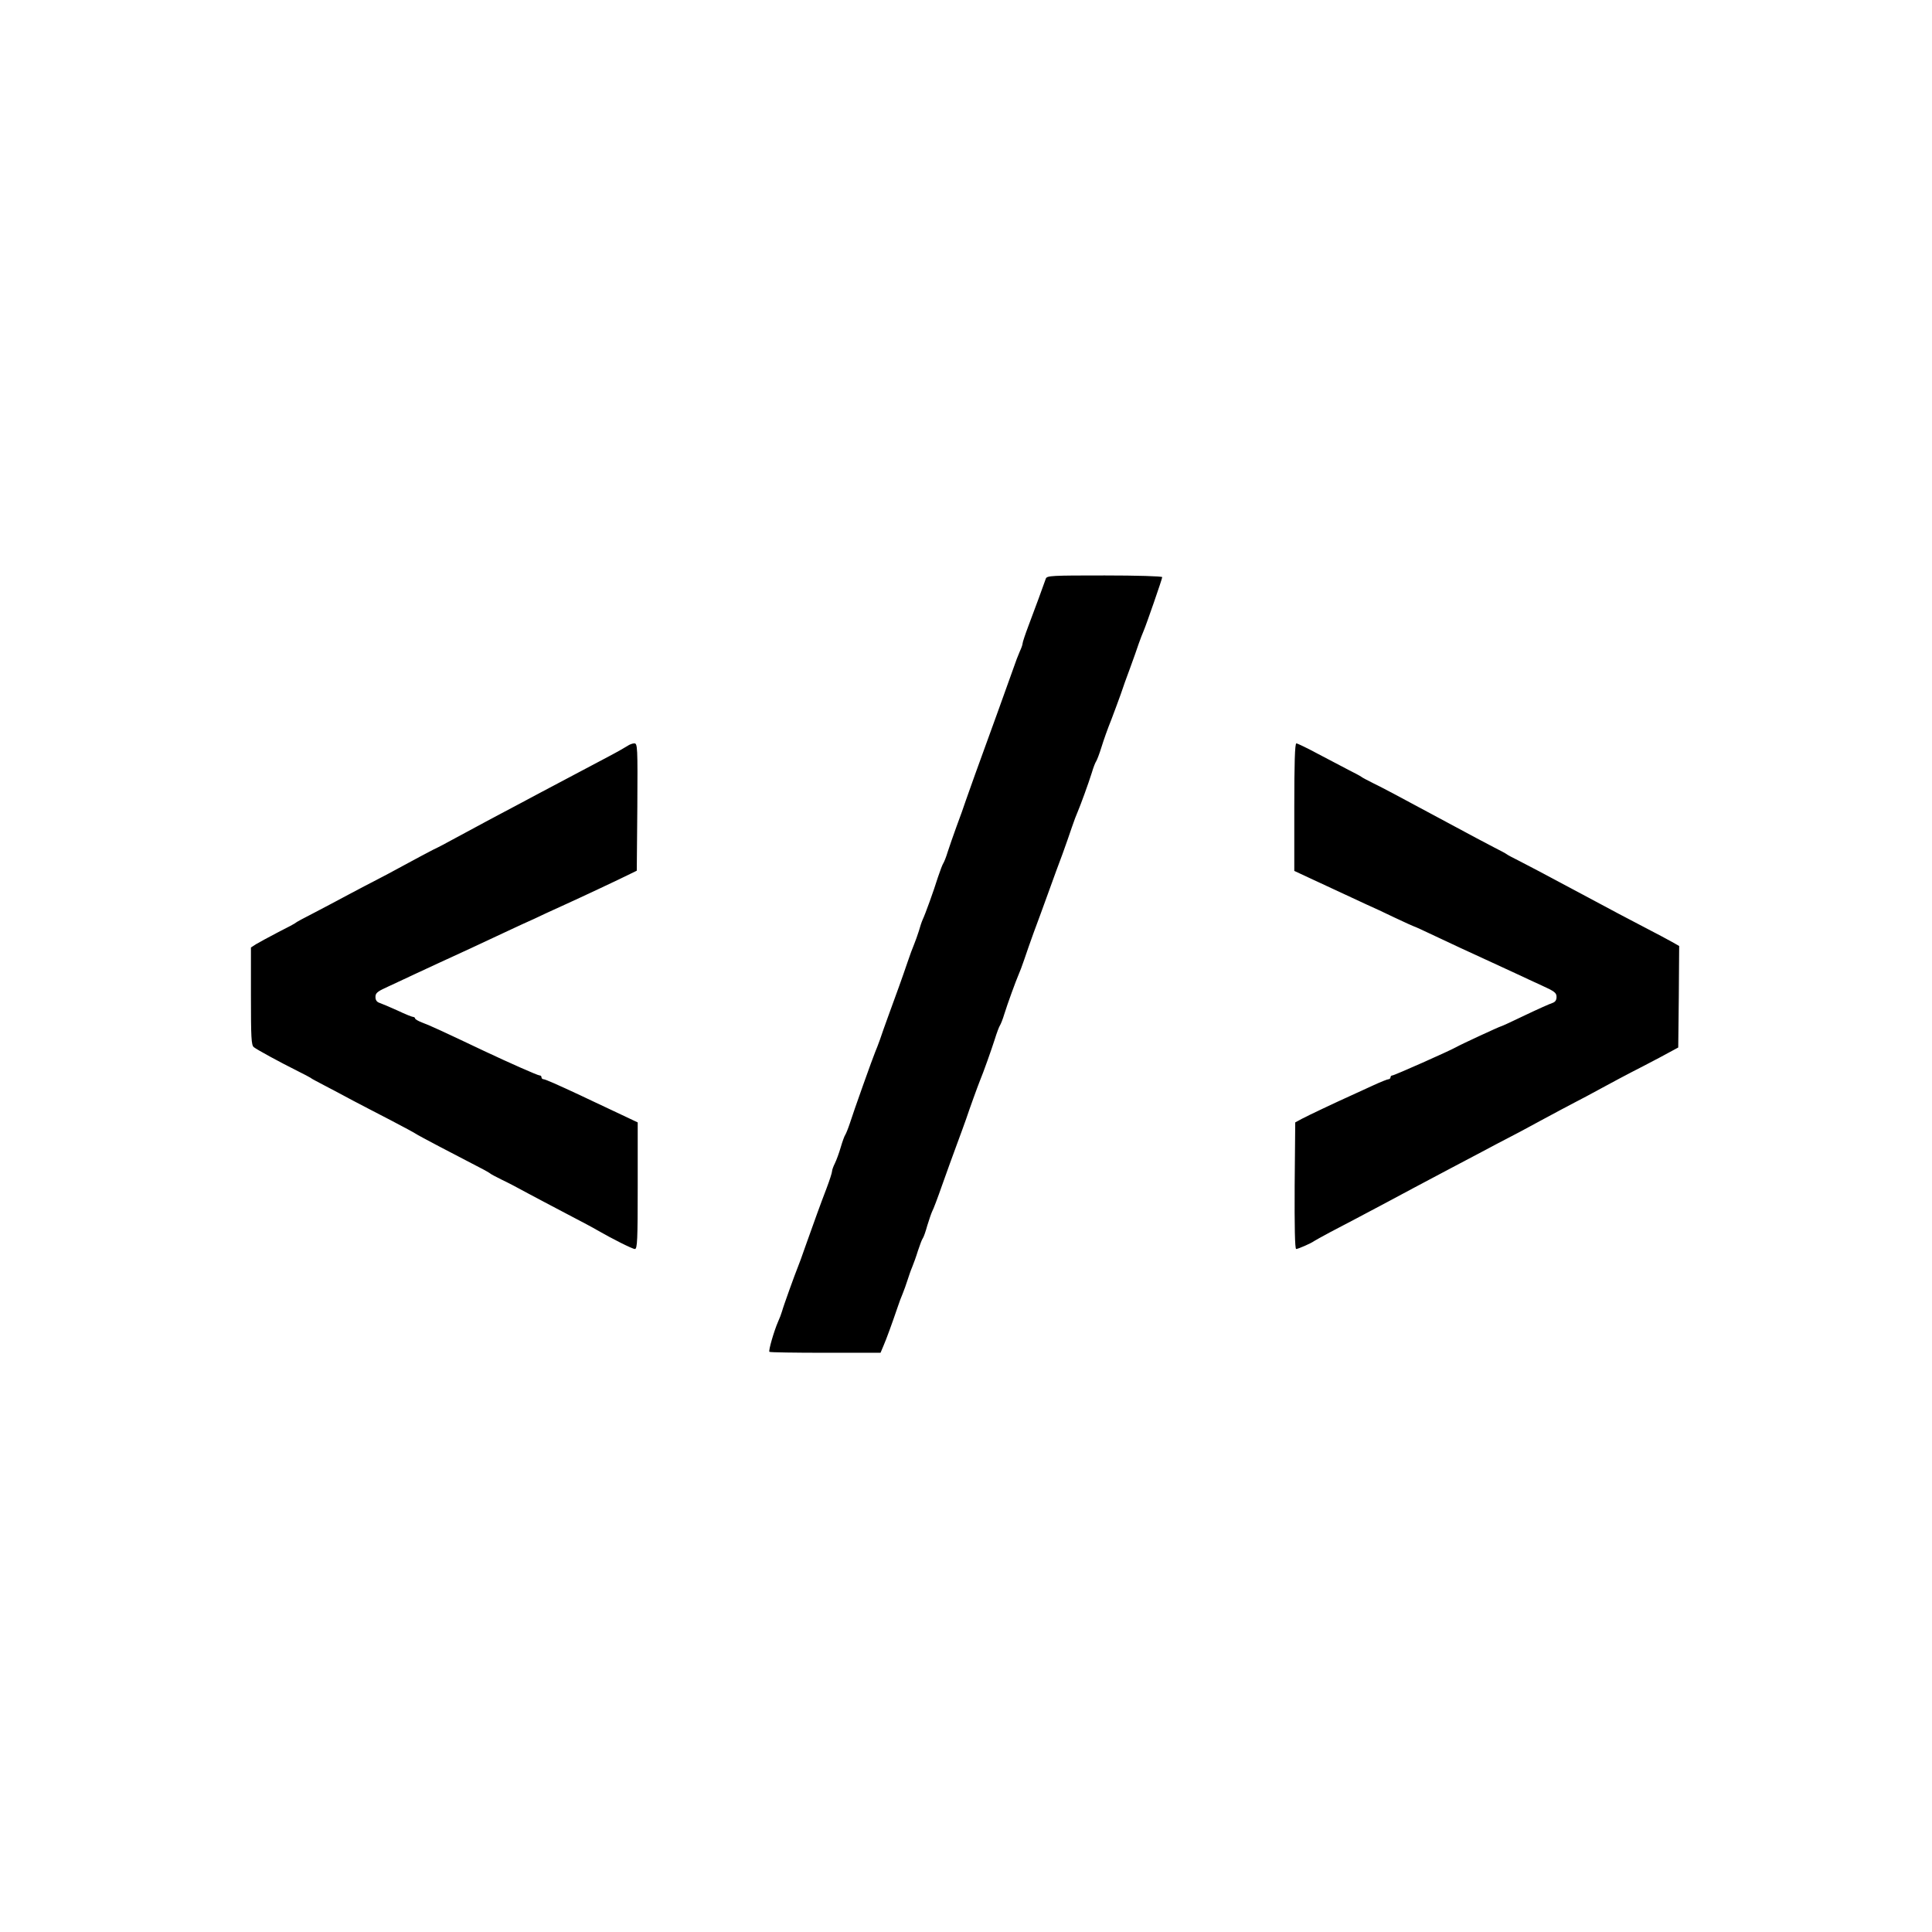
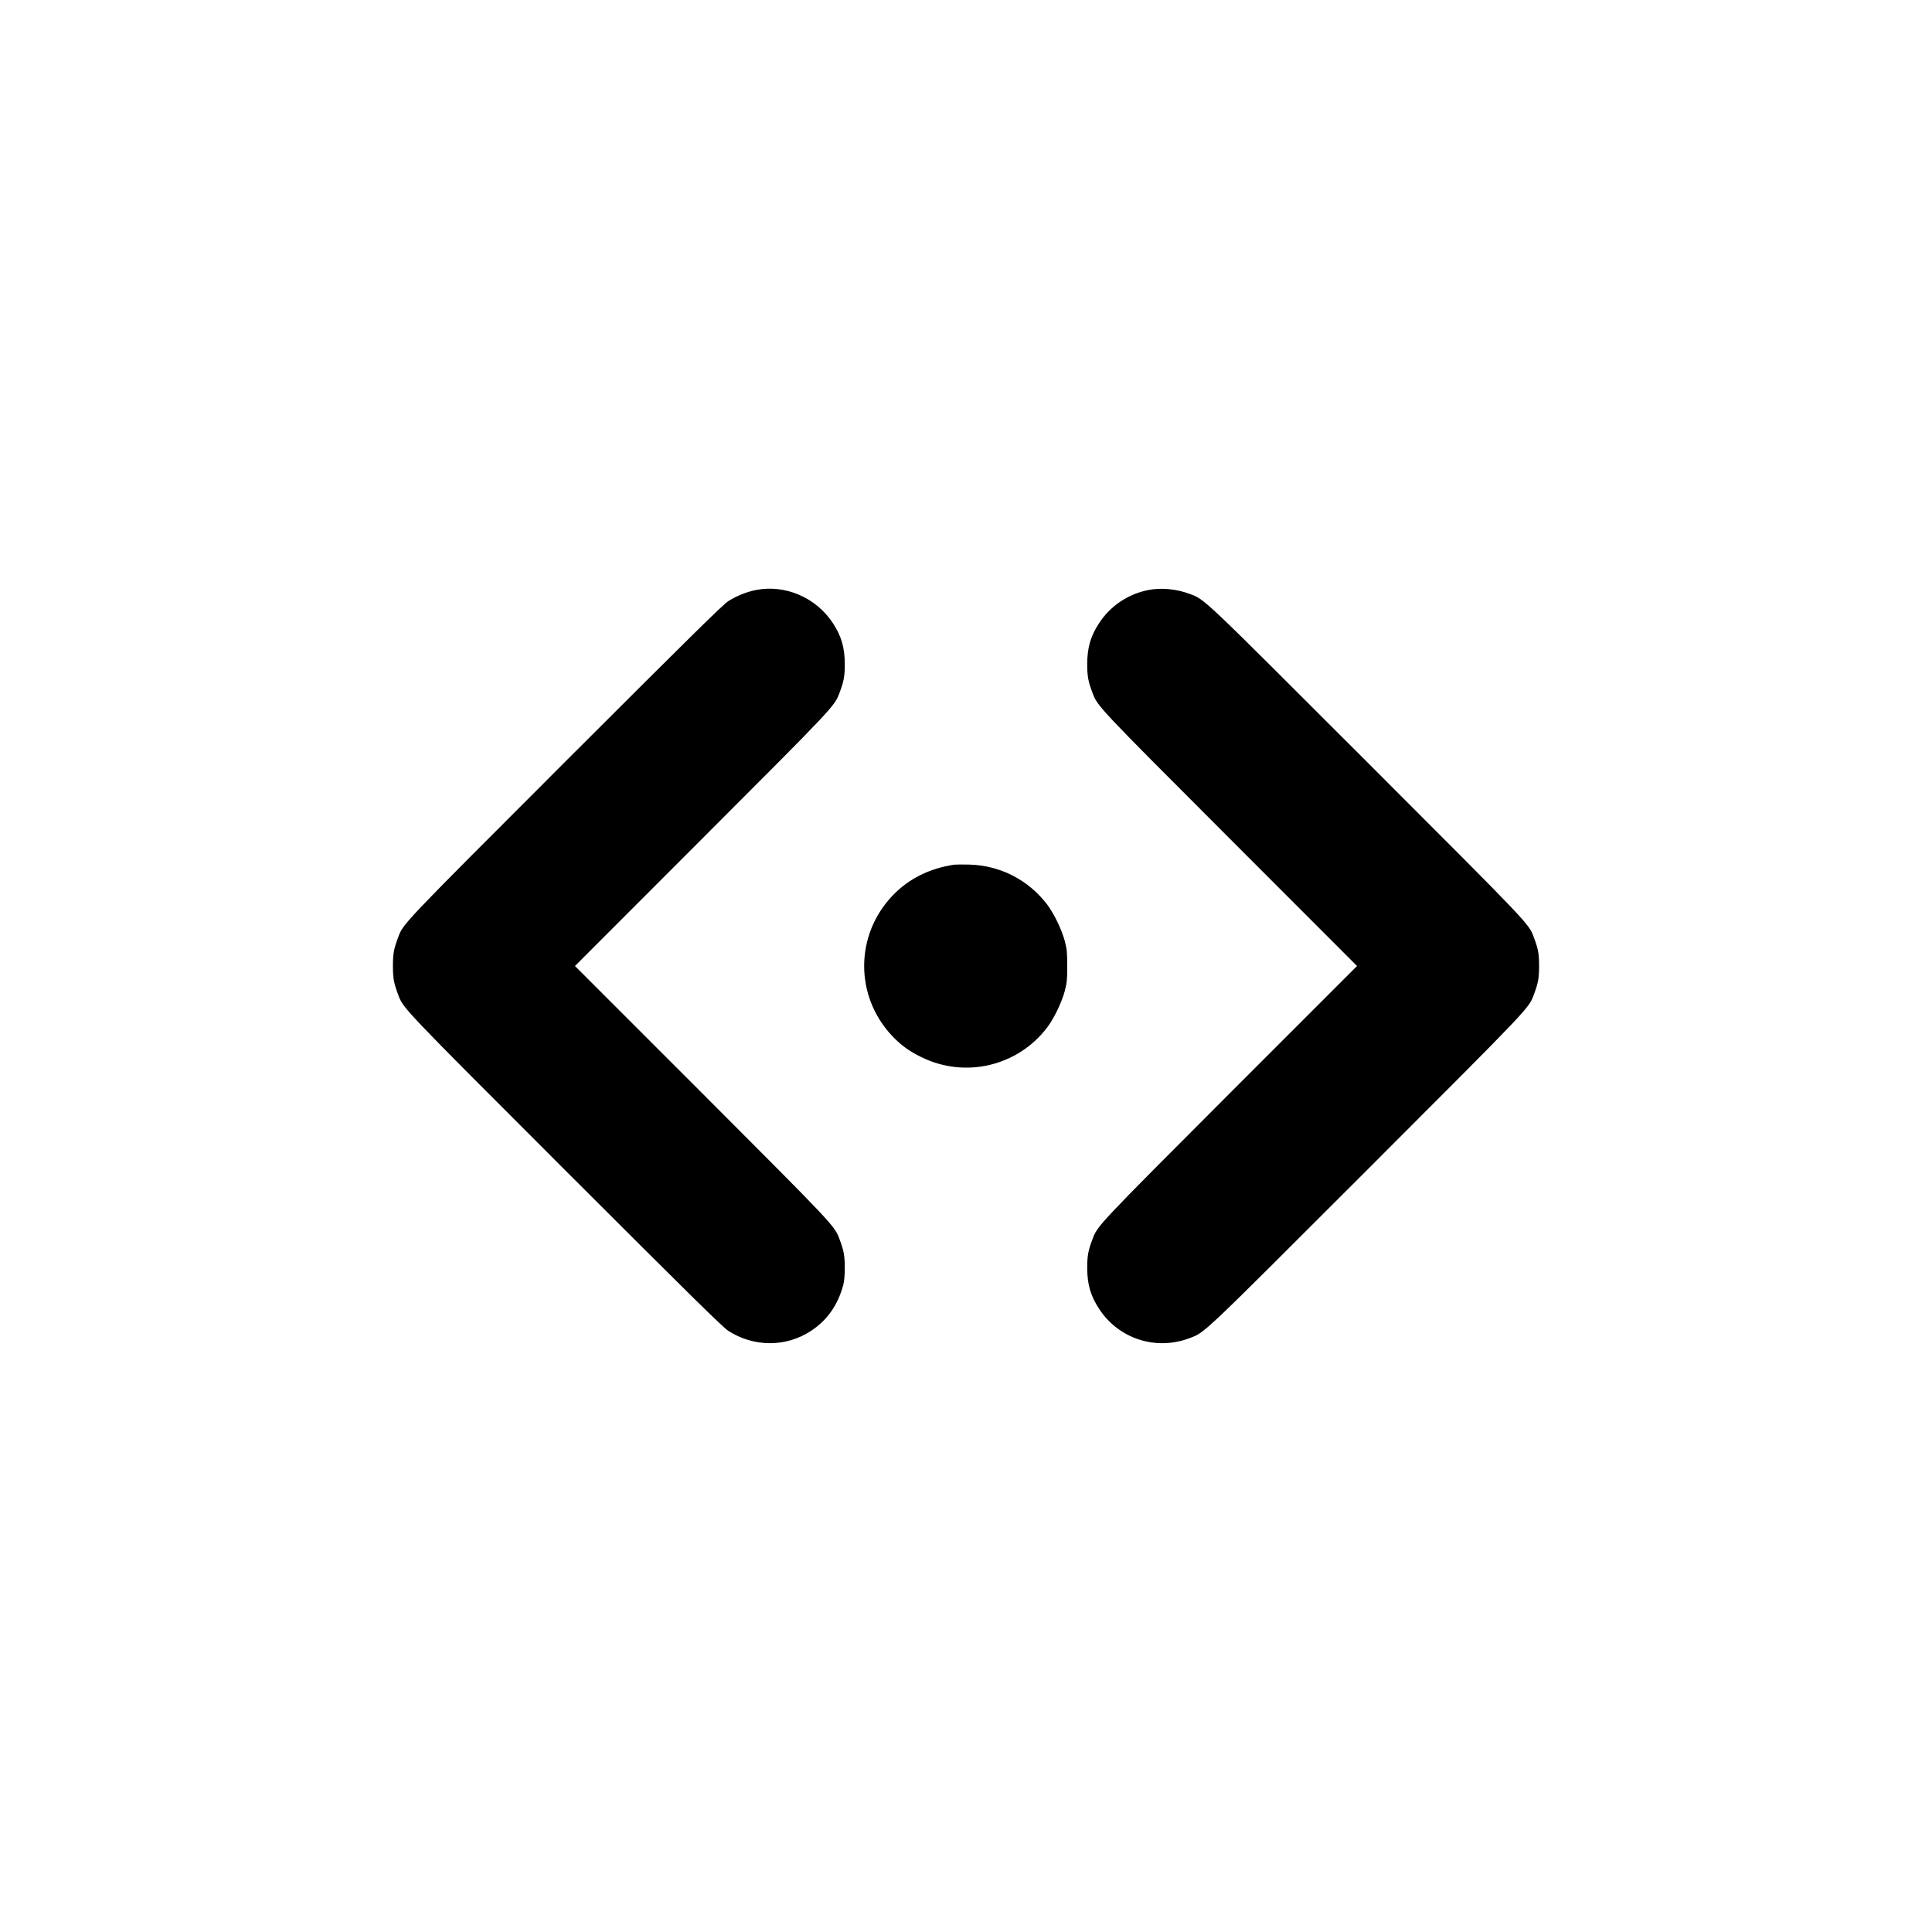
<svg xmlns="http://www.w3.org/2000/svg" width="1024" height="1024" viewBox="0 0 1024 1024">
-   <path transform="translate(0,1024) scale(0.1,-0.1)" d="M5543 7173 c-11 -32 -60 -166 -92 -250 -17 -45 -31 -87 -31 -93 0 -7 -7 -26 -15 -43 -8 -18 -23 -57 -33 -87 -18 -51 -138 -385 -204 -565 -16 -44 -37 -105 -48 -135 -10 -30 -32 -93 -50 -140 -17 -47 -38 -107 -47 -135 -8 -27 -19 -54 -23 -60 -4 -5 -17 -39 -29 -75 -22 -71 -66 -193 -81 -225 -5 -11 -14 -38 -20 -60 -7 -22 -18 -53 -25 -70 -7 -16 -23 -59 -35 -95 -27 -80 -59 -168 -100 -280 -17 -47 -38 -105 -46 -130 -9 -25 -20 -54 -25 -65 -12 -28 -116 -319 -135 -380 -9 -27 -20 -54 -24 -60 -4 -5 -15 -35 -24 -66 -9 -31 -23 -69 -31 -85 -8 -16 -15 -35 -15 -42 0 -7 -13 -48 -29 -90 -33 -86 -64 -172 -112 -307 -17 -49 -35 -99 -40 -110 -14 -34 -77 -208 -84 -235 -4 -14 -13 -38 -21 -55 -21 -48 -52 -154 -46 -160 3 -3 137 -5 297 -5 l292 0 16 38 c16 37 45 117 74 202 8 25 21 59 28 75 7 17 18 48 25 70 7 22 18 54 25 70 7 17 21 55 30 85 10 30 21 60 25 65 5 6 16 37 25 70 10 33 22 67 26 75 5 8 29 71 53 140 24 69 59 163 76 210 18 47 40 110 51 140 18 54 60 170 72 200 20 48 61 164 79 220 11 36 24 70 28 75 4 6 15 33 23 60 17 55 62 178 76 210 5 11 19 47 30 80 11 33 33 96 49 140 17 44 51 139 77 210 26 72 60 166 77 210 16 44 38 107 49 140 11 33 25 69 30 80 14 32 59 155 76 210 8 28 19 55 23 60 4 6 17 39 28 75 11 36 34 101 52 145 17 44 39 105 50 135 10 30 32 93 50 140 17 47 38 105 46 130 9 25 20 54 25 65 14 32 99 277 99 286 0 5 -136 9 -305 9 -282 0 -306 -1 -312 -17z M3325 6286 c-11 -7 -56 -33 -100 -56 -85 -45 -279 -148 -355 -188 -25 -13 -72 -38 -105 -56 -33 -17 -118 -63 -190 -101 -71 -38 -152 -82 -180 -97 -27 -15 -72 -39 -100 -52 -27 -14 -95 -50 -150 -80 -55 -30 -122 -66 -150 -80 -27 -14 -93 -48 -145 -76 -52 -28 -135 -72 -185 -98 -49 -25 -92 -48 -95 -51 -3 -4 -46 -27 -96 -52 -50 -26 -103 -55 -118 -64 l-26 -17 0 -258 c0 -219 2 -259 15 -270 16 -13 133 -77 235 -128 30 -15 59 -30 65 -34 5 -5 42 -24 80 -44 39 -20 104 -55 145 -77 41 -21 131 -69 200 -104 69 -36 130 -69 135 -73 9 -7 201 -108 335 -177 30 -15 57 -31 60 -34 3 -3 30 -17 60 -32 30 -14 93 -47 140 -73 47 -25 141 -75 210 -111 69 -36 139 -73 155 -83 78 -45 187 -100 200 -100 13 0 15 48 15 335 l0 336 -127 60 c-71 33 -150 71 -178 84 -120 56 -185 85 -195 85 -5 0 -10 5 -10 10 0 6 -4 10 -10 10 -10 0 -157 65 -295 130 -221 105 -293 138 -327 150 -21 8 -38 18 -38 22 0 4 -5 8 -10 8 -6 0 -43 15 -83 34 -40 18 -82 36 -94 40 -16 5 -23 15 -23 32 0 22 11 30 78 60 42 20 104 48 137 64 33 15 89 41 125 58 133 61 207 95 285 132 44 21 112 52 150 70 39 17 97 44 130 60 33 15 80 37 105 48 71 32 301 140 340 160 l35 17 3 338 c2 318 1 337 -16 337 -9 0 -26 -6 -37 -14z M6860 5962 l0 -338 88 -41 c84 -39 192 -89 297 -138 28 -12 94 -43 148 -69 53 -25 99 -46 101 -46 3 0 55 -24 118 -54 108 -51 134 -63 293 -136 39 -18 97 -45 130 -60 33 -16 95 -44 138 -64 66 -30 77 -38 77 -60 0 -17 -7 -27 -22 -32 -13 -4 -78 -33 -145 -65 -68 -33 -125 -59 -128 -59 -5 0 -211 -95 -237 -110 -35 -20 -328 -150 -338 -150 -5 0 -10 -4 -10 -10 0 -5 -5 -10 -10 -10 -6 0 -41 -14 -78 -31 -37 -17 -85 -39 -107 -49 -102 -46 -243 -113 -275 -130 l-35 -19 -3 -335 c-1 -215 1 -336 8 -336 10 0 79 30 95 42 6 4 44 25 85 47 77 40 183 96 305 161 84 45 179 96 340 181 66 35 147 78 180 95 33 18 83 44 110 58 28 14 109 57 180 96 72 39 153 82 180 96 28 14 95 50 150 80 55 30 123 66 150 80 28 14 95 49 150 78 l100 54 3 269 2 269 -37 21 c-21 12 -85 46 -143 76 -104 54 -164 86 -330 175 -211 113 -289 154 -340 180 -30 15 -59 30 -65 35 -5 4 -35 20 -65 35 -52 27 -103 54 -300 160 -217 117 -289 155 -340 180 -30 15 -59 30 -65 35 -5 4 -35 20 -65 35 -30 16 -103 54 -162 85 -59 32 -112 57 -117 57 -8 0 -11 -108 -11 -338z" />
+   <path transform="scale(0.5) translate(0,2048) scale(0.1,-0.1)" d="M8010 14225 c-99 -20 -204 -63 -289 -117 -62 -41 -370 -344 -1728 -1701 -1753 -1753 -1718 -1717 -1773 -1865 -45 -119 -55 -173 -55 -302 0 -129 10 -183 55 -302 55 -148 20 -112 1773 -1865 1358 -1357 1666 -1660 1728 -1701 270 -173 609 -174 873 -2 173 113 285 271 344 485 11 41 17 100 17 185 0 129 -10 183 -55 302 -55 146 -42 133 -1463 1556 l-1342 1342 1342 1343 c1421 1422 1408 1409 1463 1555 45 119 55 173 55 302 0 174 -36 297 -125 433 -178 273 -508 415 -820 352z M12170 14225 c-216 -44 -401 -169 -520 -352 -89 -136 -125 -259 -125 -433 0 -129 10 -183 55 -302 55 -146 42 -133 1463 -1555 l1342 -1343 -1342 -1342 c-1421 -1423 -1408 -1410 -1463 -1556 -45 -119 -55 -173 -55 -302 0 -174 36 -297 125 -433 208 -320 605 -448 962 -311 162 61 108 10 1875 1777 1753 1753 1718 1717 1773 1865 45 119 55 173 55 302 0 129 -10 183 -55 302 -55 148 -20 112 -1773 1865 -1767 1767 -1713 1716 -1875 1777 -139 53 -305 69 -442 41z M10115 11314 c-261 -39 -481 -148 -651 -325 -402 -419 -405 -1068 -7 -1490 92 -97 179 -161 308 -224 464 -230 1023 -98 1336 314 71 94 155 267 186 386 23 89 26 119 26 265 0 146 -3 176 -26 265 -31 119 -115 292 -186 386 -199 261 -497 415 -826 424 -71 2 -143 1 -160 -1z" />
</svg>
